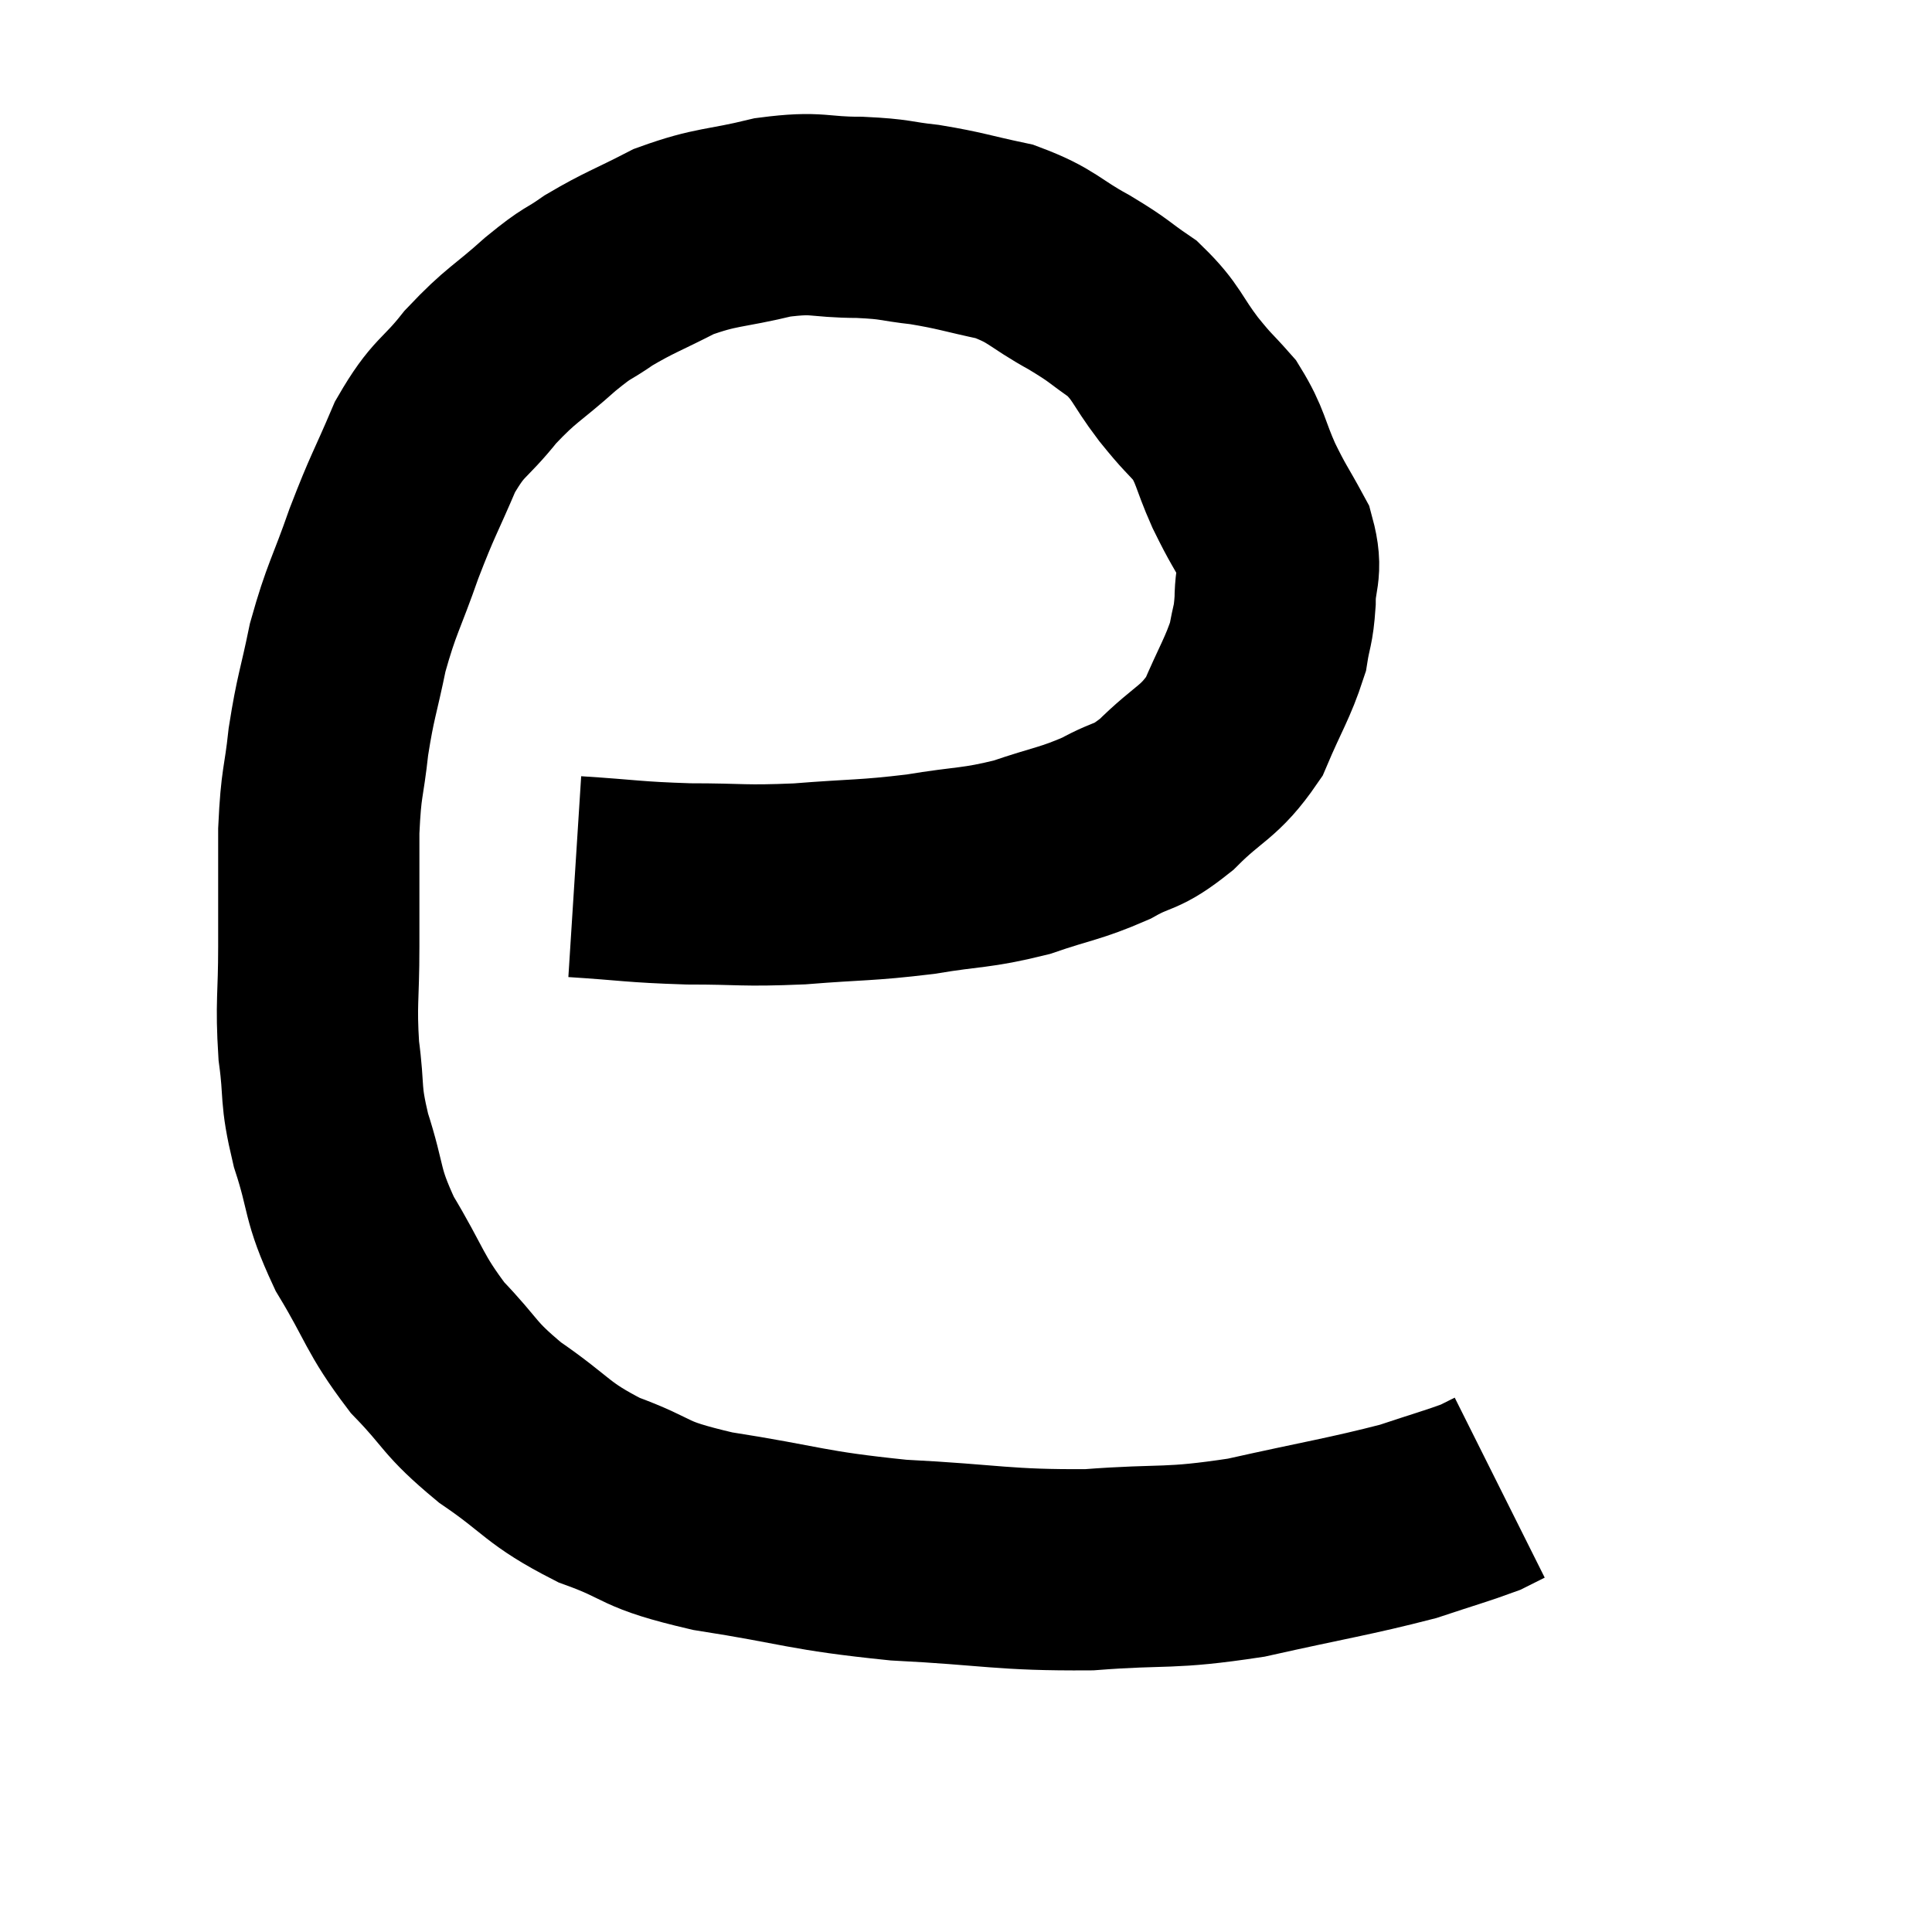
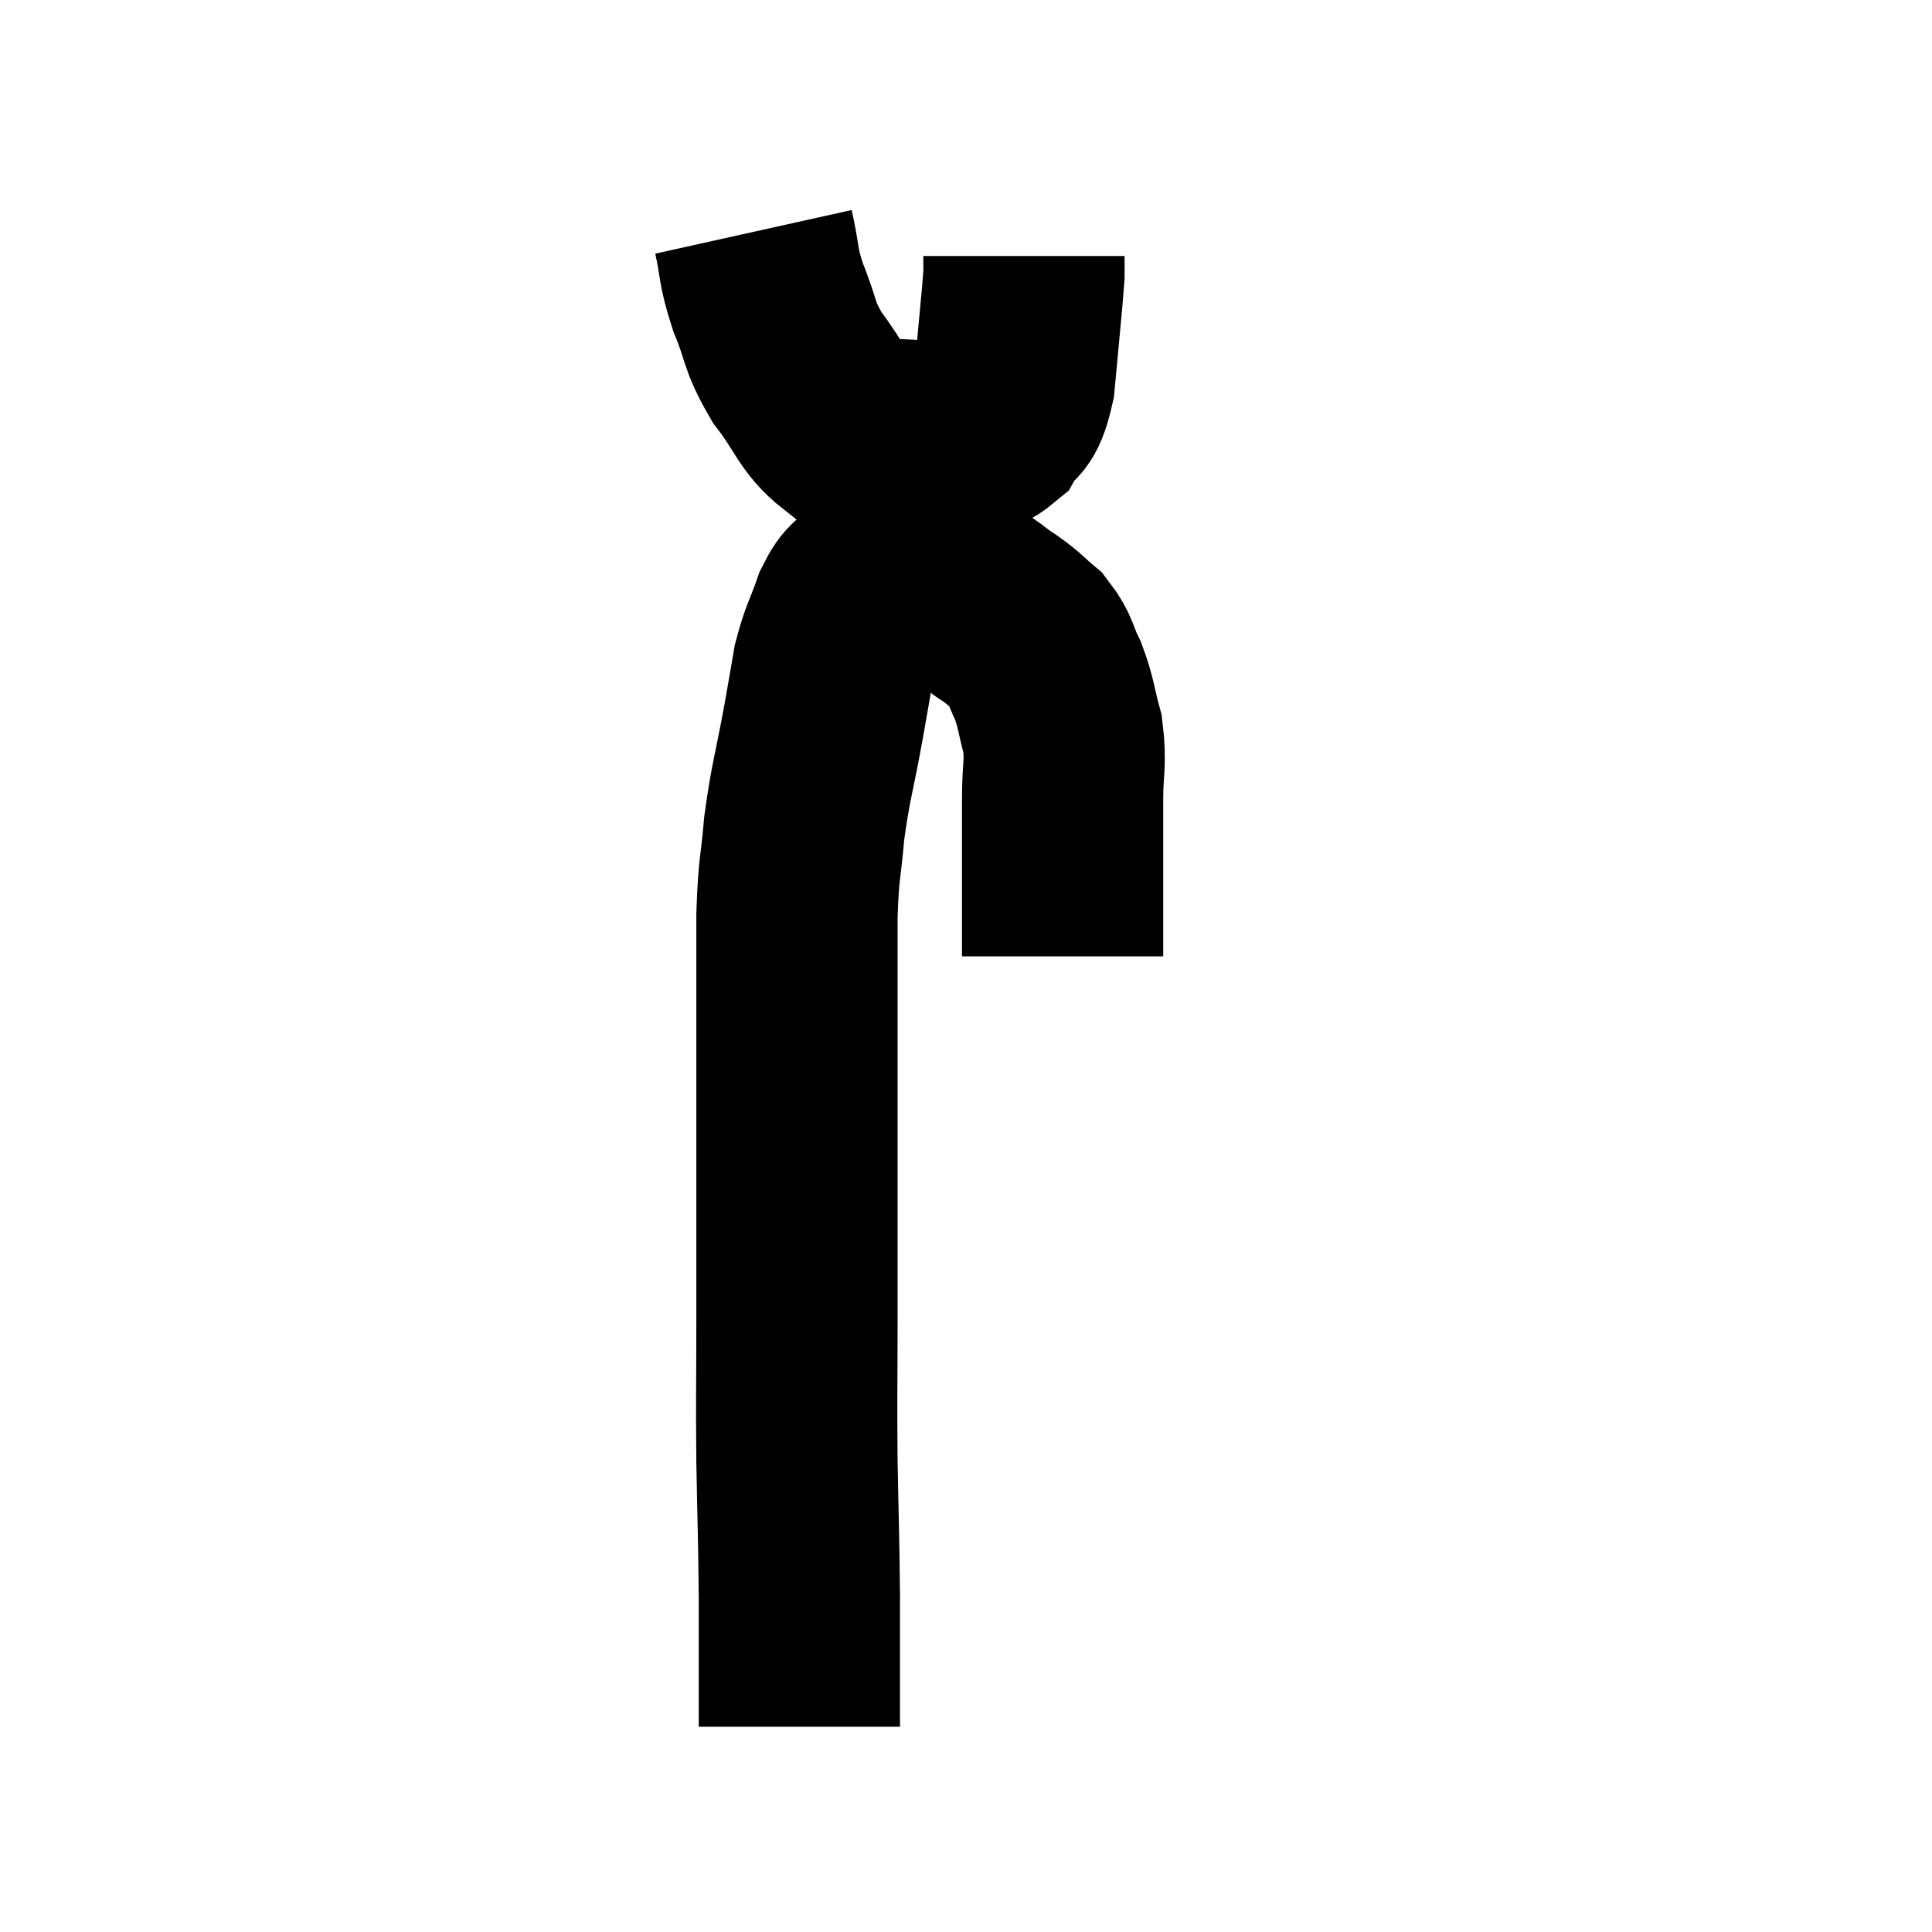
<svg xmlns="http://www.w3.org/2000/svg" width="48" height="48" viewBox="0 0 48 48">
-   <path d="M 14.28 21.78 C 15.69 21.87, 15.705 21.915, 17.1 21.96 C 18.48 21.96, 18.42 22.02, 19.86 21.96 C 21.36 21.84, 21.48 21.885, 22.86 21.72 C 24.12 21.51, 24.225 21.585, 25.38 21.3 C 26.43 20.94, 26.58 20.97, 27.48 20.58 C 28.23 20.16, 28.185 20.37, 28.98 19.74 C 29.82 18.9, 30.03 18.975, 30.66 18.06 C 31.08 17.07, 31.245 16.86, 31.5 16.08 C 31.59 15.51, 31.635 15.585, 31.68 14.94 C 31.68 14.22, 31.875 14.22, 31.68 13.5 C 31.29 12.78, 31.275 12.825, 30.9 12.06 C 30.54 11.25, 30.585 11.1, 30.18 10.44 C 29.73 9.93, 29.79 10.05, 29.28 9.42 C 28.71 8.67, 28.755 8.52, 28.14 7.92 C 27.48 7.47, 27.615 7.5, 26.82 7.02 C 25.89 6.51, 25.92 6.36, 24.96 6 C 23.97 5.79, 23.88 5.73, 22.98 5.58 C 22.17 5.49, 22.305 5.445, 21.36 5.4 C 20.28 5.4, 20.355 5.25, 19.2 5.4 C 17.97 5.7, 17.82 5.61, 16.74 6 C 15.81 6.48, 15.645 6.51, 14.88 6.96 C 14.28 7.38, 14.415 7.2, 13.68 7.8 C 12.81 8.58, 12.72 8.535, 11.94 9.36 C 11.25 10.23, 11.16 10.065, 10.56 11.1 C 10.05 12.3, 10.02 12.255, 9.54 13.5 C 9.09 14.79, 8.985 14.85, 8.64 16.08 C 8.4 17.25, 8.34 17.28, 8.16 18.42 C 8.04 19.53, 7.98 19.365, 7.92 20.64 C 7.92 22.08, 7.92 22.155, 7.92 23.52 C 7.92 24.81, 7.845 24.9, 7.92 26.1 C 8.07 27.21, 7.935 27.12, 8.22 28.32 C 8.64 29.61, 8.46 29.61, 9.06 30.9 C 9.84 32.19, 9.78 32.37, 10.62 33.48 C 11.52 34.41, 11.355 34.455, 12.42 35.34 C 13.65 36.18, 13.56 36.345, 14.88 37.02 C 16.29 37.53, 15.84 37.605, 17.7 38.04 C 20.01 38.4, 19.98 38.52, 22.32 38.76 C 24.69 38.88, 24.9 39.015, 27.06 39 C 29.01 38.85, 28.98 39, 30.96 38.7 C 32.97 38.25, 33.525 38.175, 34.98 37.8 C 35.88 37.5, 36.21 37.41, 36.78 37.2 C 37.02 37.08, 37.14 37.02, 37.26 36.96 L 37.26 36.96" fill="none" stroke="black" stroke-width="5" />
+   <path d="M 26.4 23.76 C 26.4 23.1, 26.4 23.13, 26.4 22.44 C 26.4 21.72, 26.4 21.645, 26.4 21 C 26.4 20.43, 26.4 20.55, 26.4 19.86 C 26.4 19.05, 26.49 18.975, 26.4 18.24 C 26.22 17.58, 26.25 17.49, 26.04 16.92 C 25.8 16.44, 25.86 16.35, 25.56 15.96 C 25.2 15.66, 25.26 15.66, 24.84 15.36 C 24.36 15.06, 24.405 14.97, 23.88 14.76 C 23.31 14.64, 23.175 14.58, 22.74 14.52 C 22.44 14.52, 22.395 14.52, 22.14 14.52 C 21.93 14.52, 21.96 14.355, 21.72 14.52 C 21.45 14.85, 21.435 14.67, 21.18 15.18 C 20.94 15.87, 20.88 15.87, 20.7 16.56 C 20.58 17.25, 20.64 16.935, 20.46 17.94 C 20.22 19.26, 20.145 19.38, 19.98 20.58 C 19.89 21.66, 19.845 21.465, 19.8 22.74 C 19.8 24.21, 19.8 24.225, 19.8 25.68 C 19.8 27.12, 19.8 26.76, 19.8 28.56 C 19.8 30.72, 19.8 30.945, 19.8 32.88 C 19.8 34.59, 19.785 34.605, 19.8 36.3 C 19.83 37.98, 19.845 38.085, 19.86 39.66 C 19.86 41.13, 19.86 41.79, 19.86 42.6 C 19.86 42.75, 19.86 42.825, 19.86 42.9 C 19.86 42.9, 19.86 42.9, 19.86 42.9 L 19.86 42.9" fill="none" stroke="black" stroke-width="5" />
+   <path d="M 18.72 5.76 C 18.9 6.57, 18.81 6.54, 19.08 7.38 C 19.44 8.25, 19.32 8.295, 19.8 9.12 C 20.4 9.9, 20.43 10.23, 21 10.68 C 21.54 10.8, 21.465 10.86, 22.08 10.92 C 22.77 10.92, 22.83 11.01, 23.46 10.92 C 24.03 10.74, 24.165 10.92, 24.6 10.56 C 24.9 10.02, 24.99 10.41, 25.2 9.48 C 25.32 8.16, 25.38 7.62, 25.44 6.84 C 25.44 6.6, 25.44 6.48, 25.44 6.36 L 25.44 6.36" fill="none" stroke="black" stroke-width="5" />
</svg>
